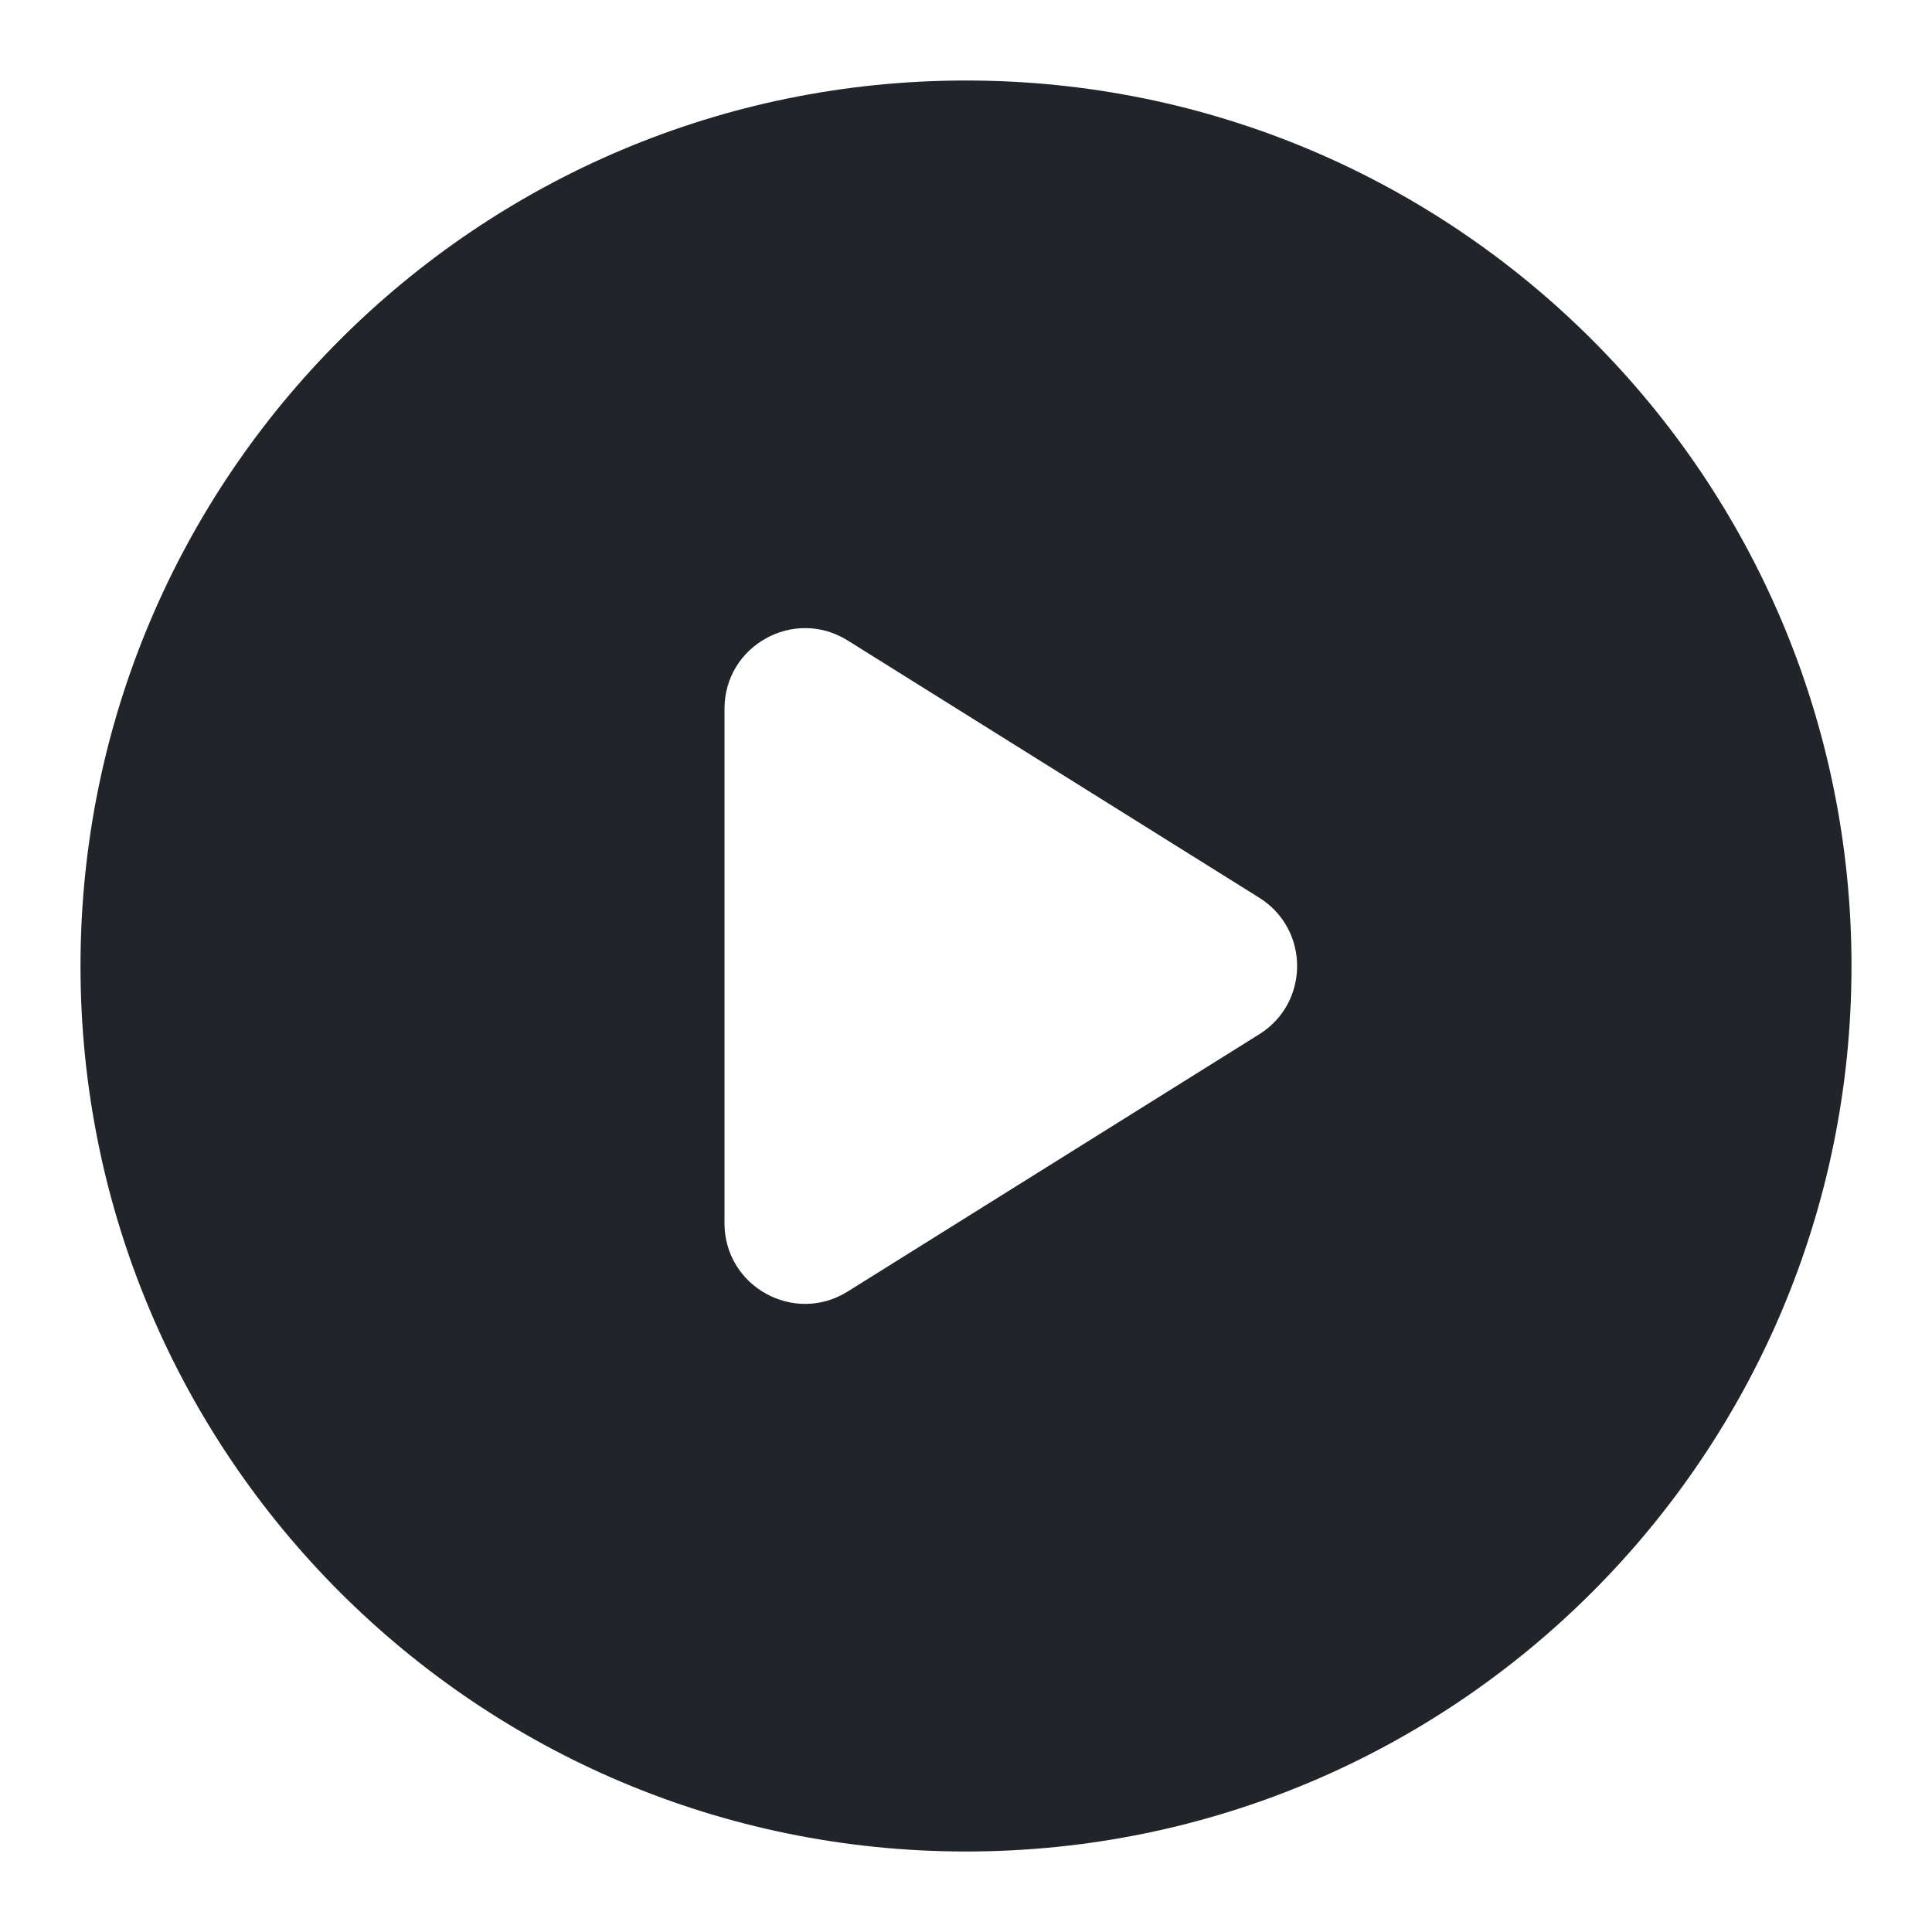
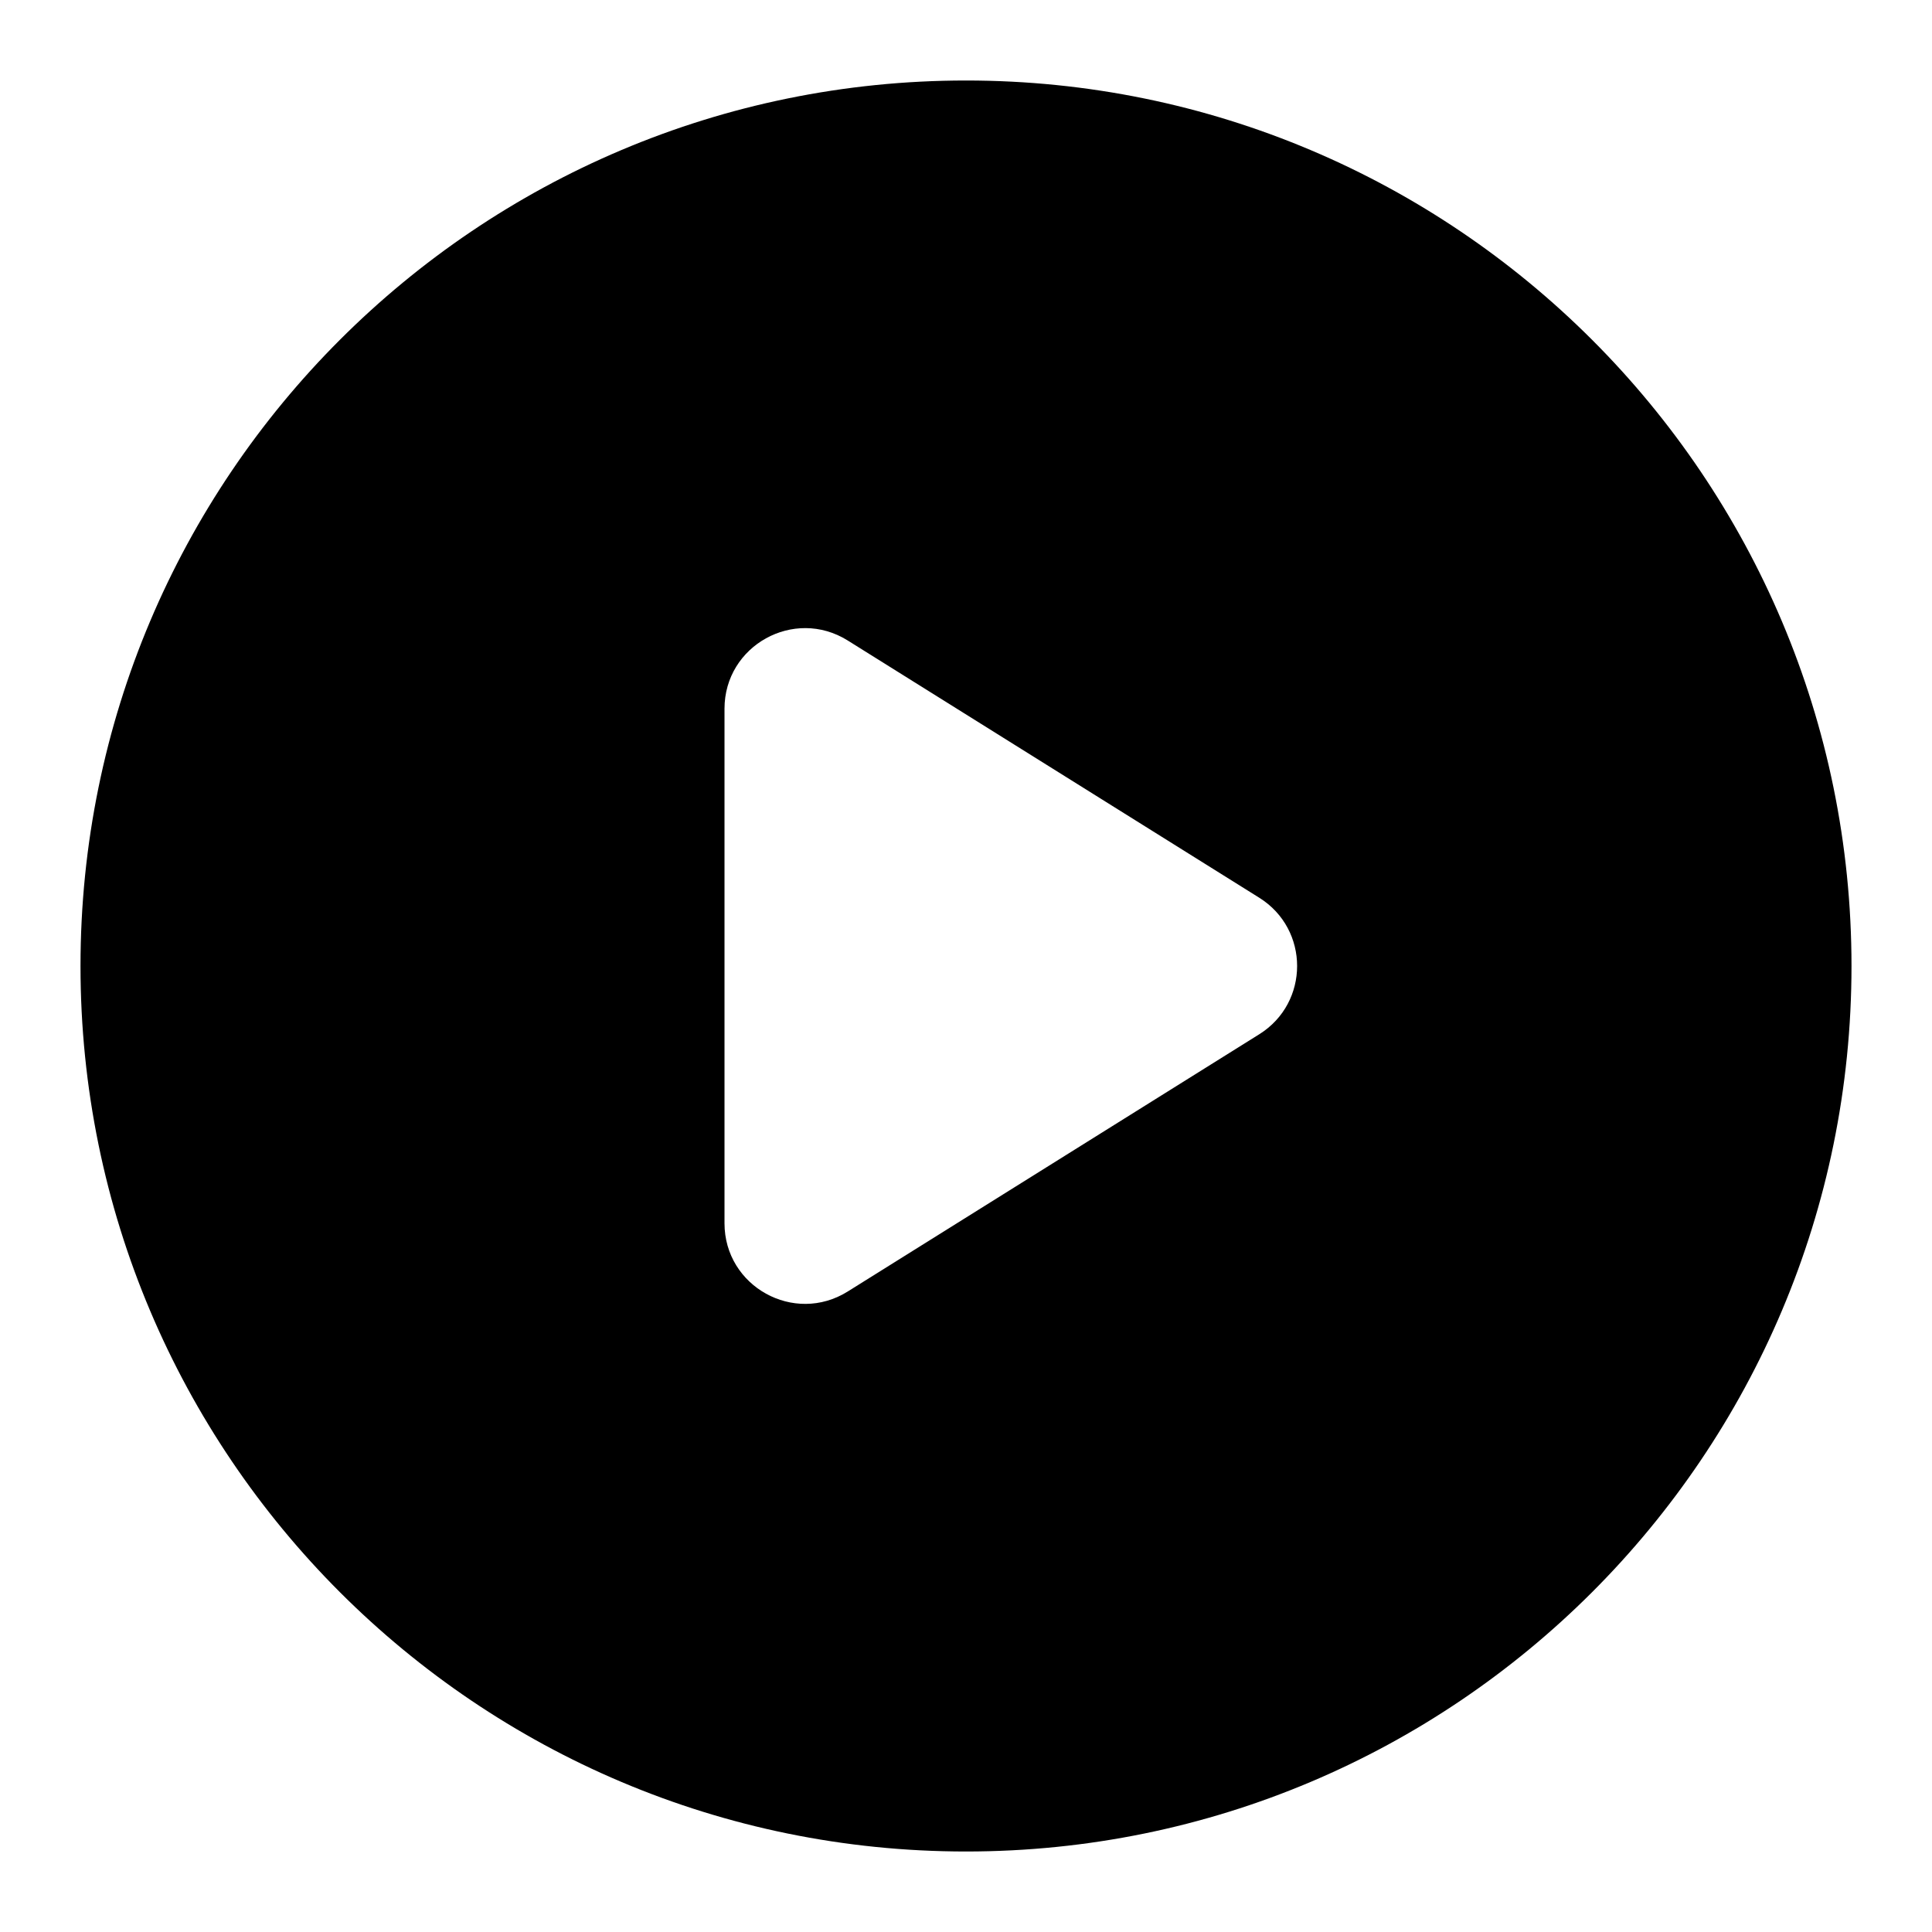
- <svg xmlns="http://www.w3.org/2000/svg" width="24" height="24" viewBox="0 0 24 24" fill="none">
-   <path fill-rule="evenodd" clip-rule="evenodd" d="M12 23C18.075 23 23 18.075 23 12C23 5.925 18.075 1 12 1C5.925 1 1 5.925 1 12C1 18.075 5.925 23 12 23ZM10.53 16.044L15.643 12.848C16.27 12.456 16.27 11.544 15.643 11.152L10.53 7.956C9.864 7.54 9 8.019 9 8.804V15.196C9 15.981 9.864 16.46 10.53 16.044Z" fill="#212529" />
+ <svg xmlns="http://www.w3.org/2000/svg" width="current" height="current" viewBox="0 0 24 24" fill="currentColor">
+   <path fill-rule="evenodd" clip-rule="evenodd" d="M12 23C18.075 23 23 18.075 23 12C23 5.925 18.075 1 12 1C5.925 1 1 5.925 1 12C1 18.075 5.925 23 12 23ZM10.53 16.044L15.643 12.848C16.27 12.456 16.27 11.544 15.643 11.152L10.53 7.956C9.864 7.54 9 8.019 9 8.804V15.196C9 15.981 9.864 16.46 10.53 16.044Z" fill="currentColor" />
</svg>
